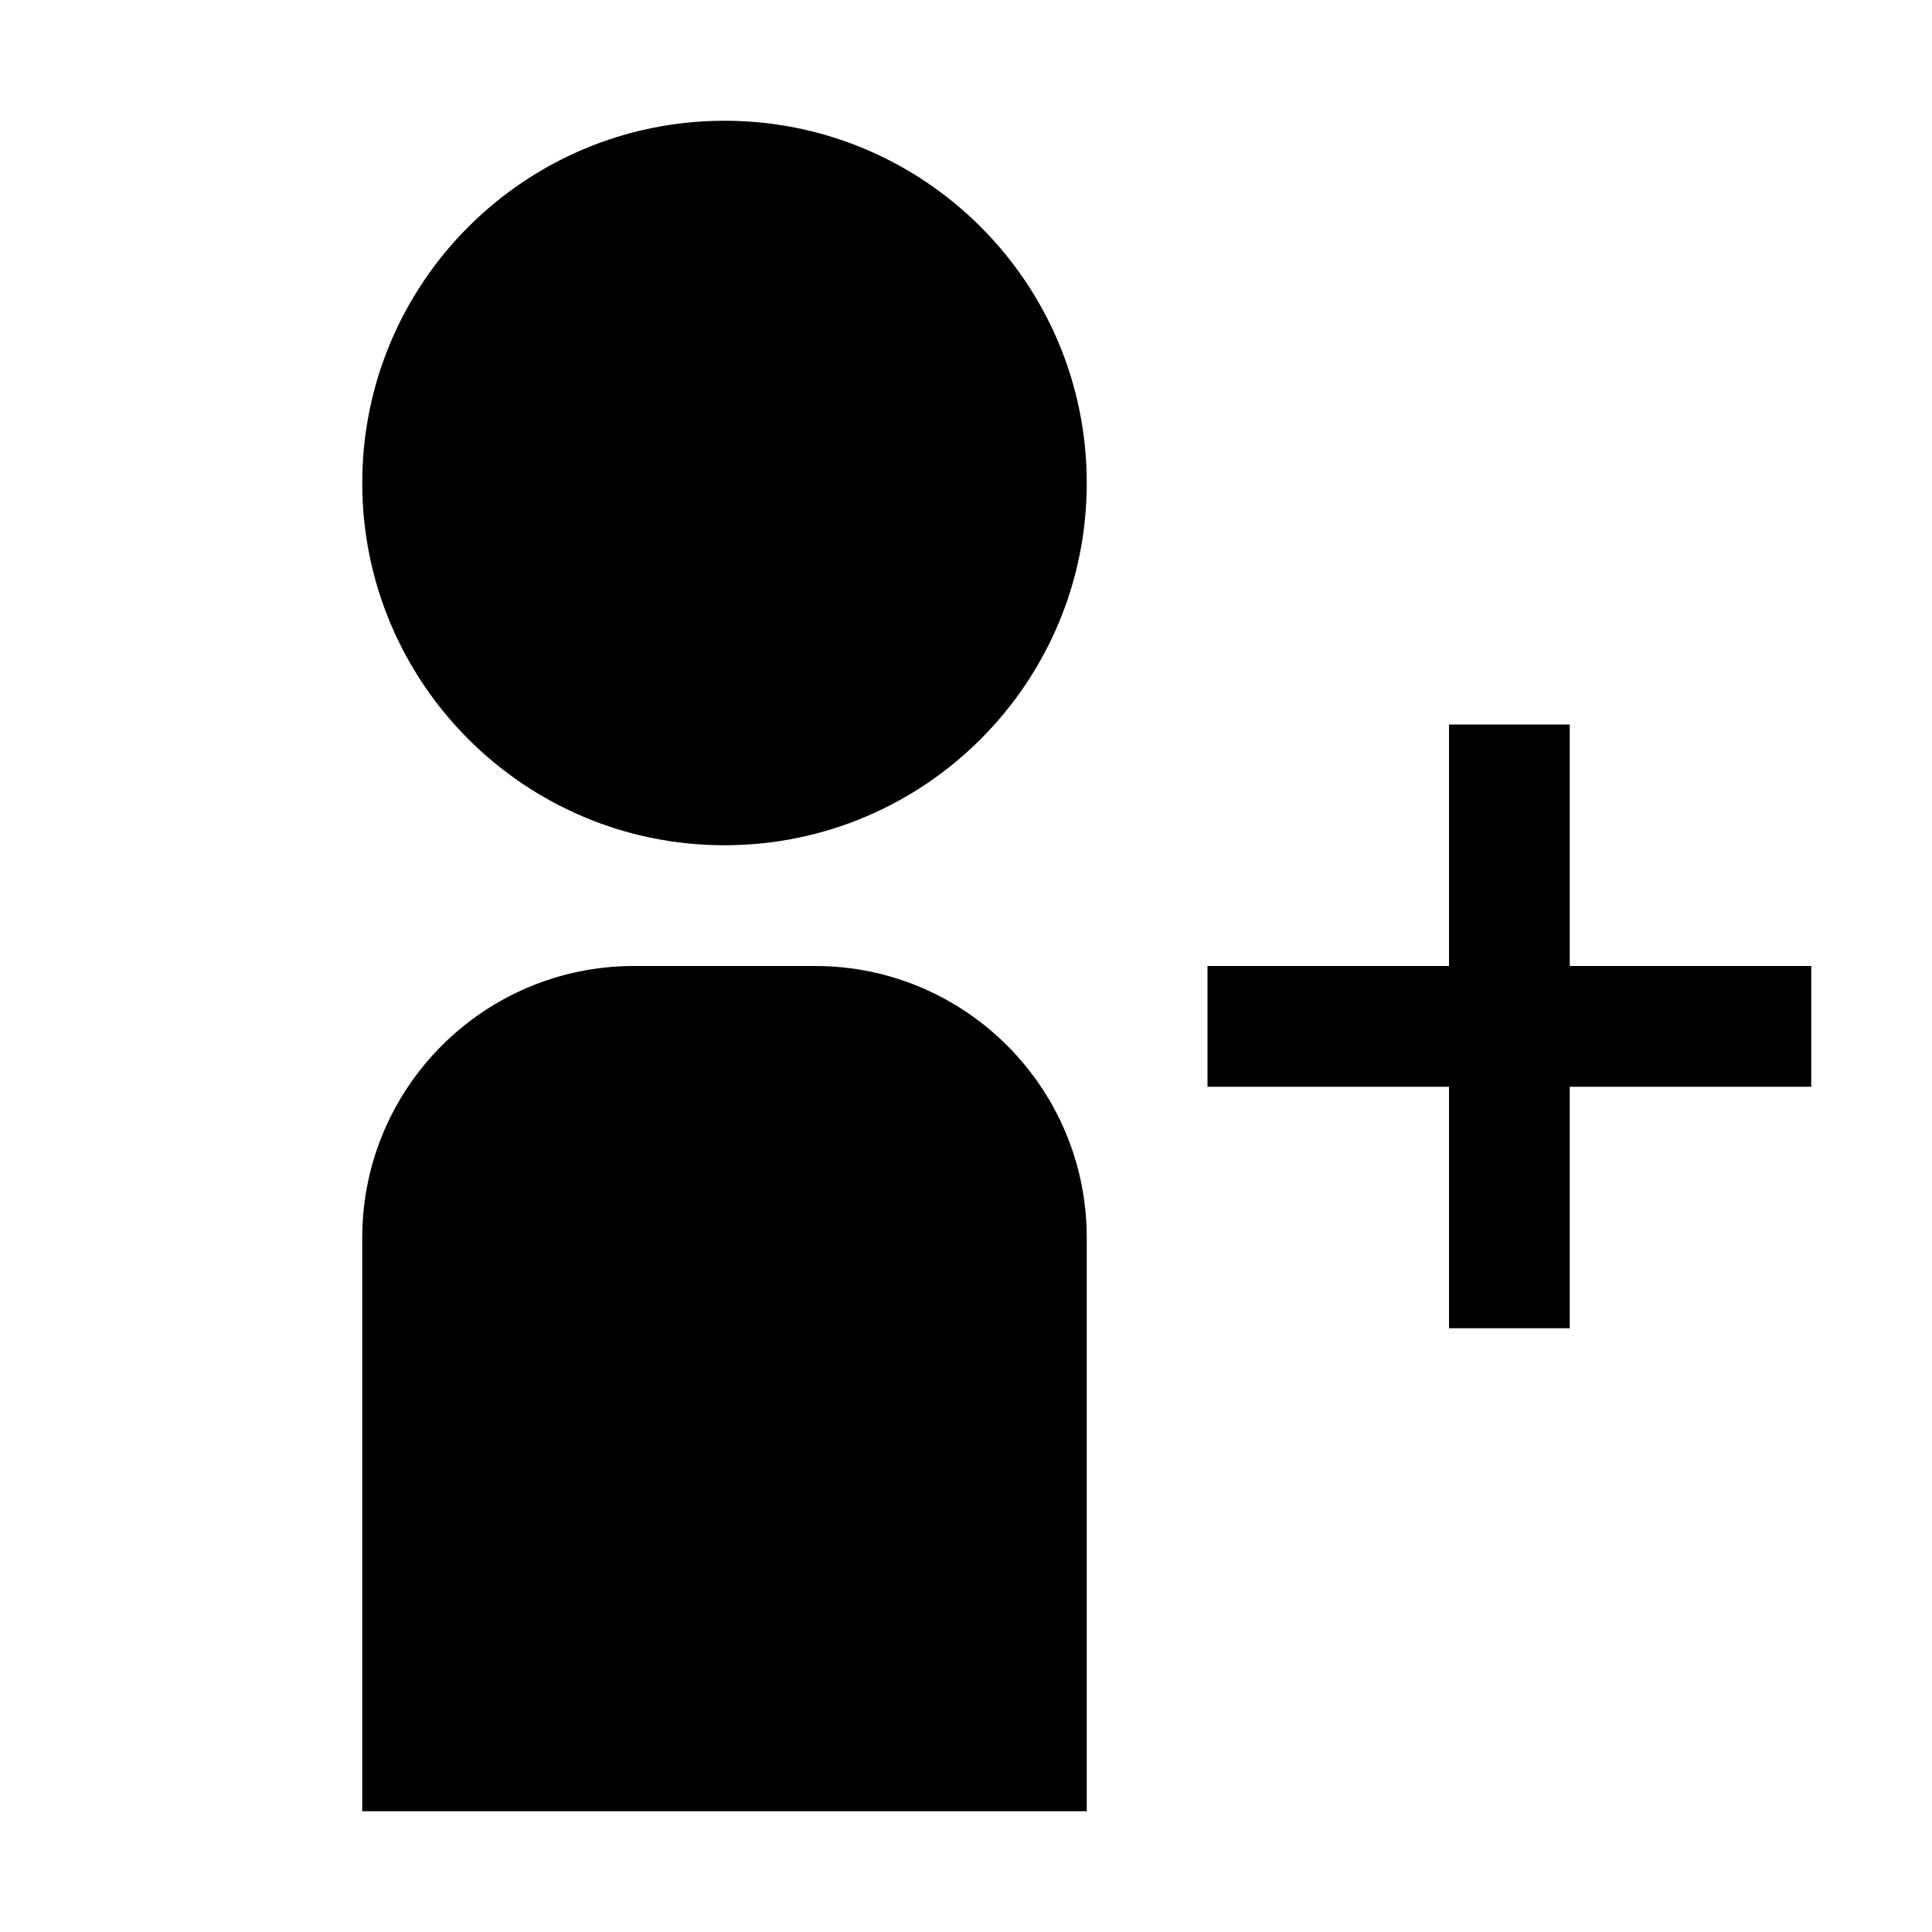
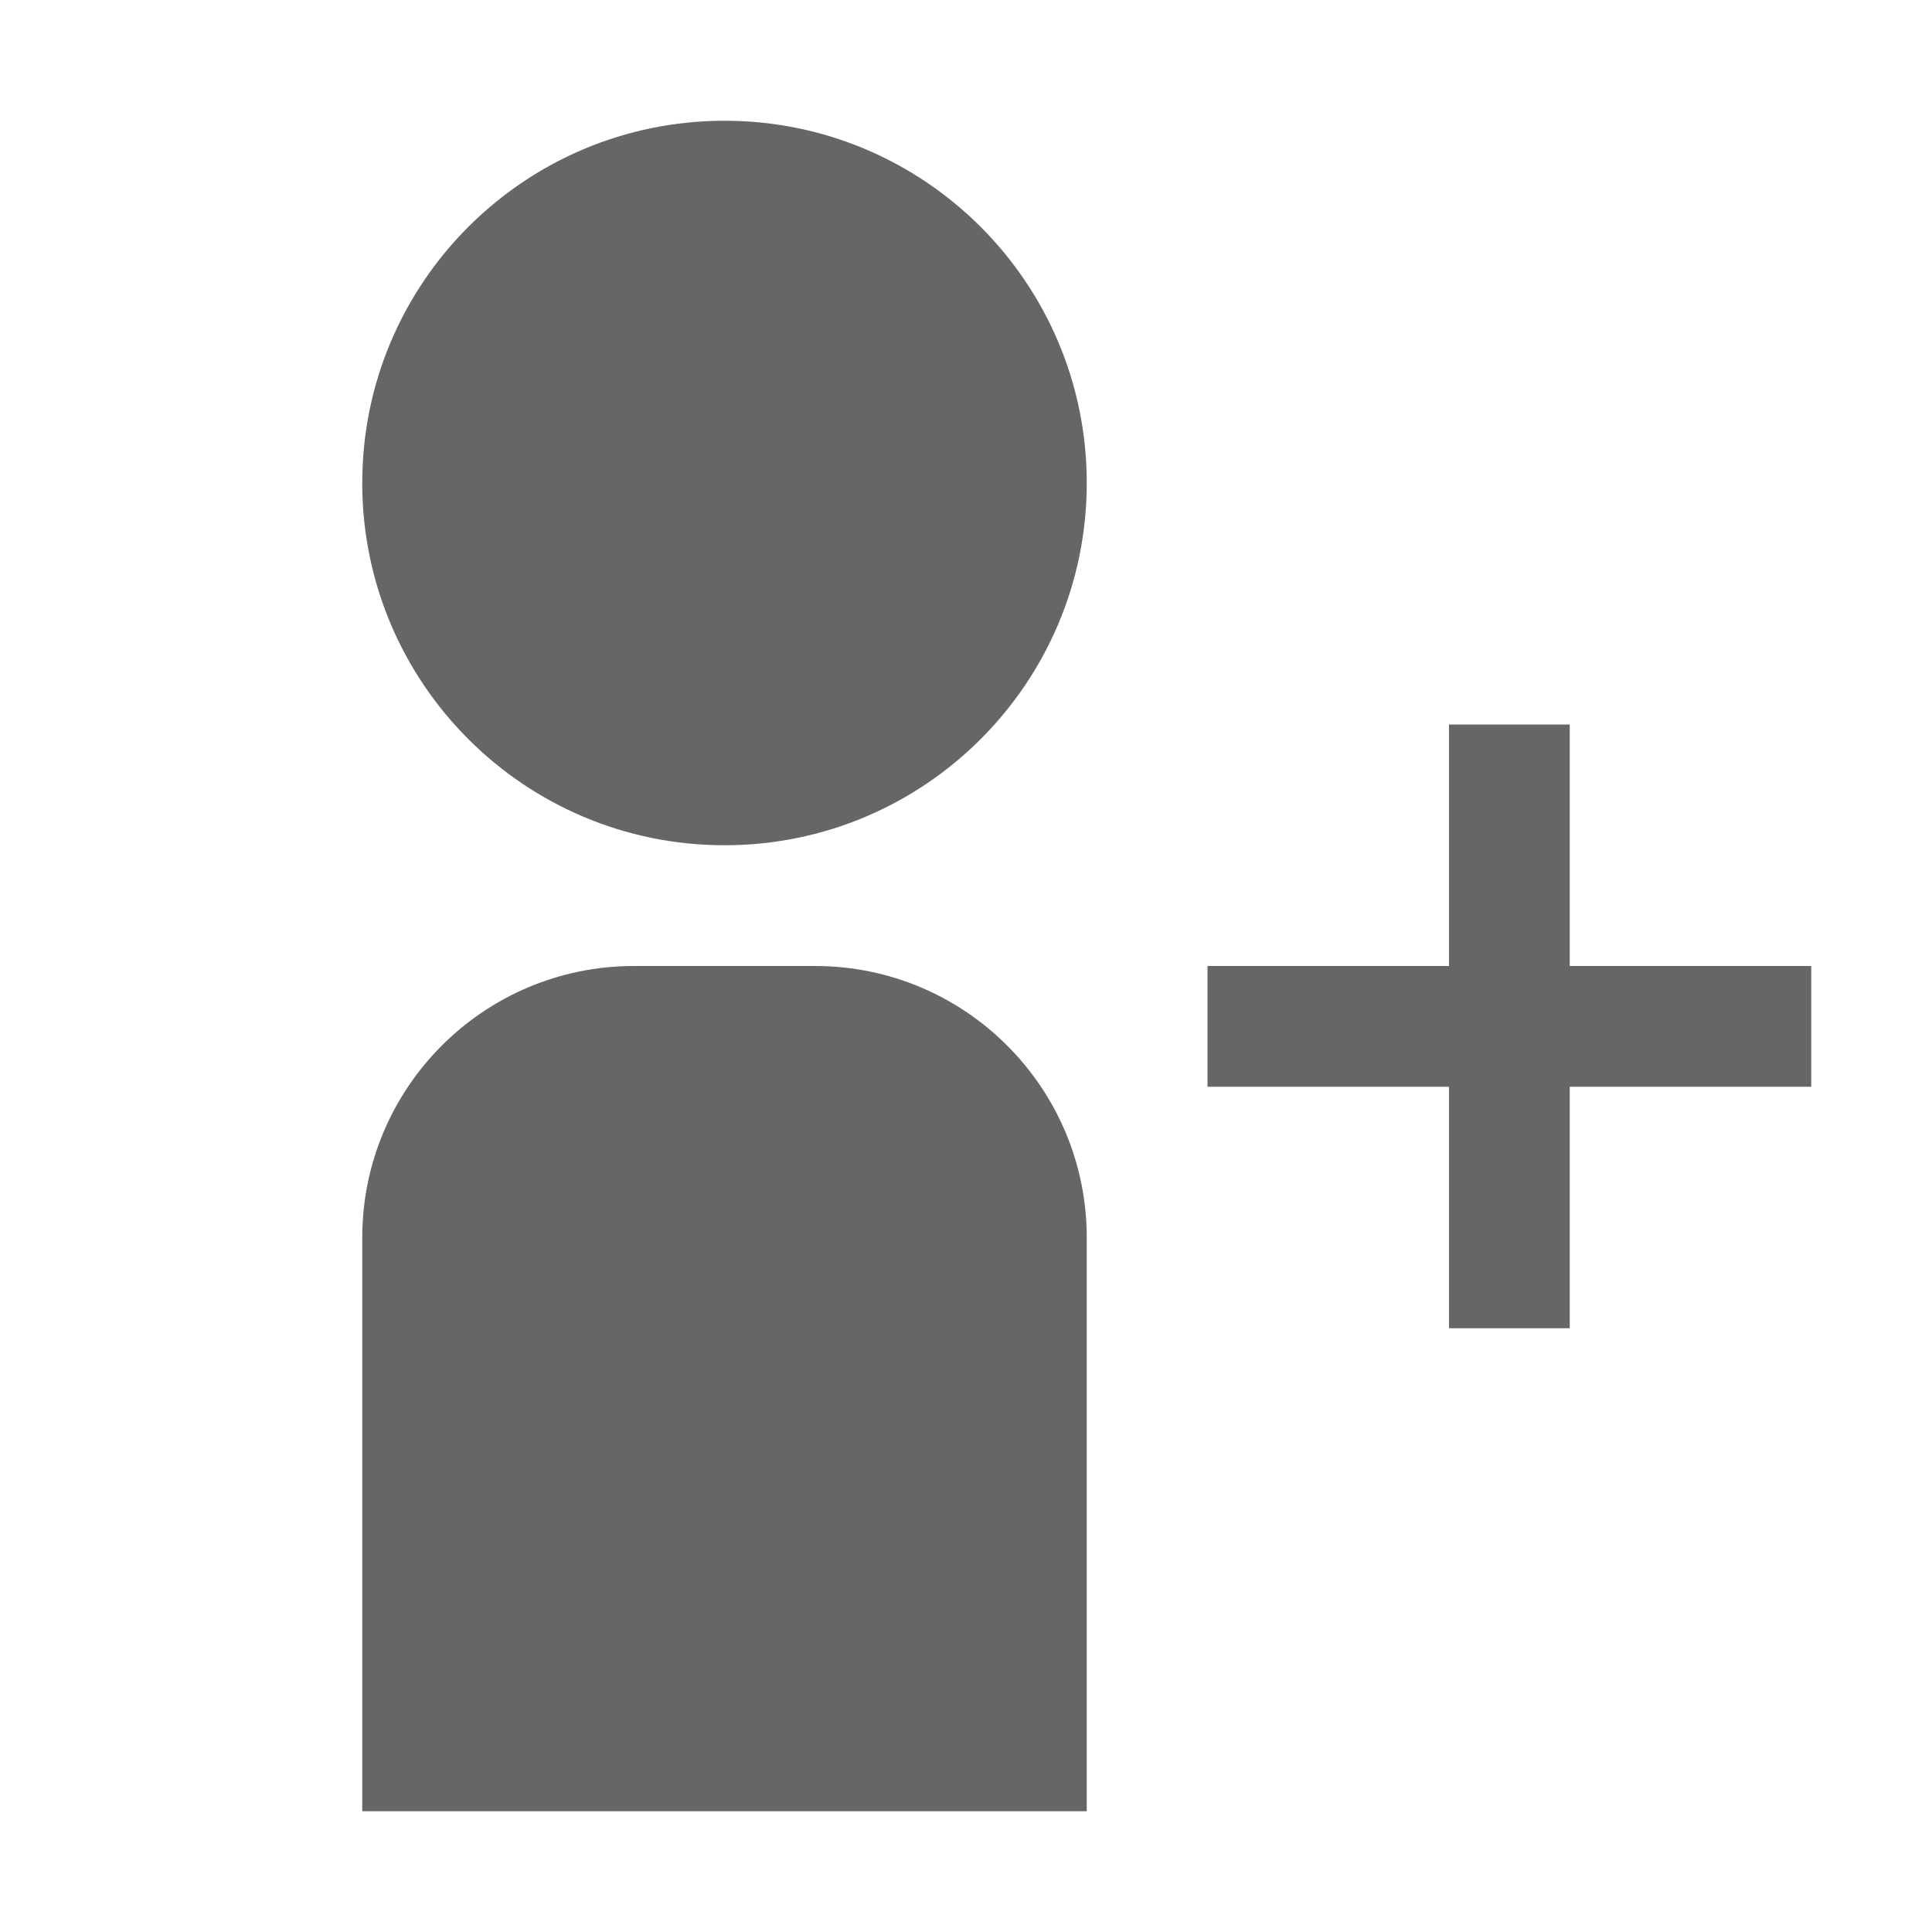
- <svg xmlns="http://www.w3.org/2000/svg" viewBox="0 0 16 16" data-supported-dps="16x16" fill="currentColor" width="16" height="16" focusable="false">
+ <svg xmlns="http://www.w3.org/2000/svg" viewBox="0 0 16 16" data-supported-dps="16x16" fill="rgba(0,0,0,0.6)" width="16" height="16" focusable="false">
  <path d="M9 4a3 3 0 11-3-3 3 3 0 013 3zM6.75 8h-1.5A2.25 2.25 0 003 10.25V15h6v-4.75A2.25 2.25 0 006.75 8zM13 8V6h-1v2h-2v1h2v2h1V9h2V8z" />
</svg>
